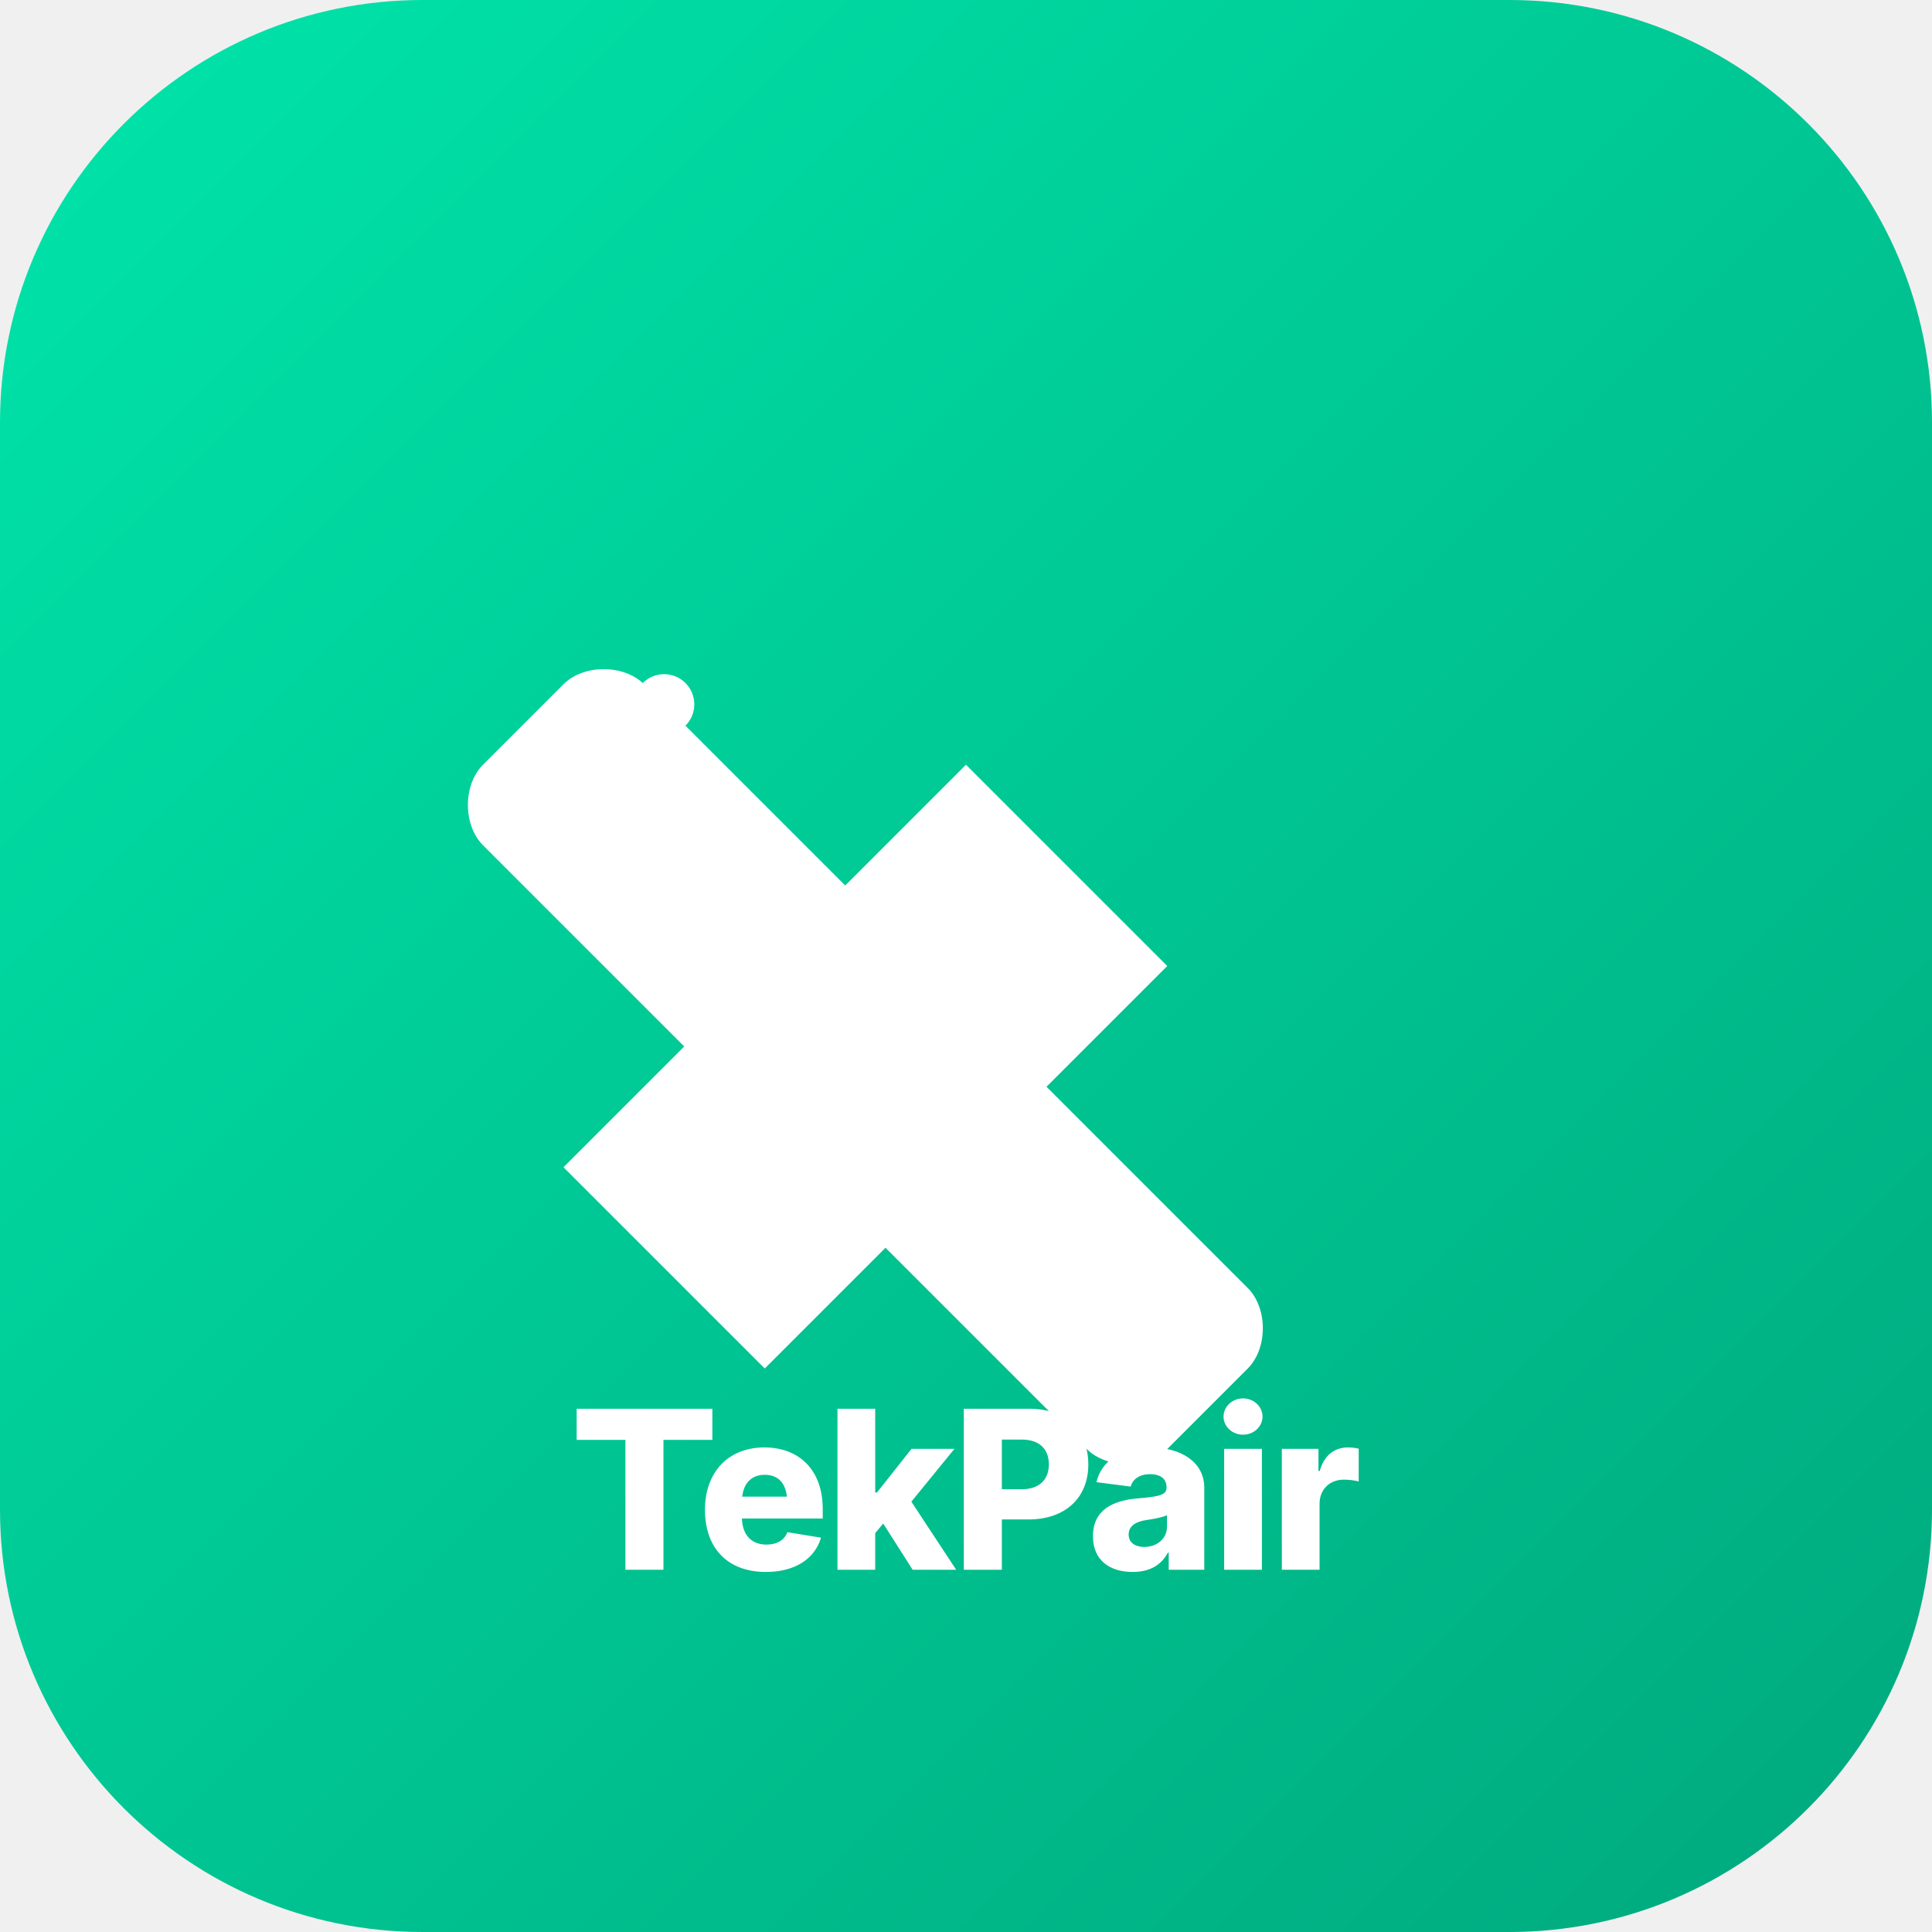
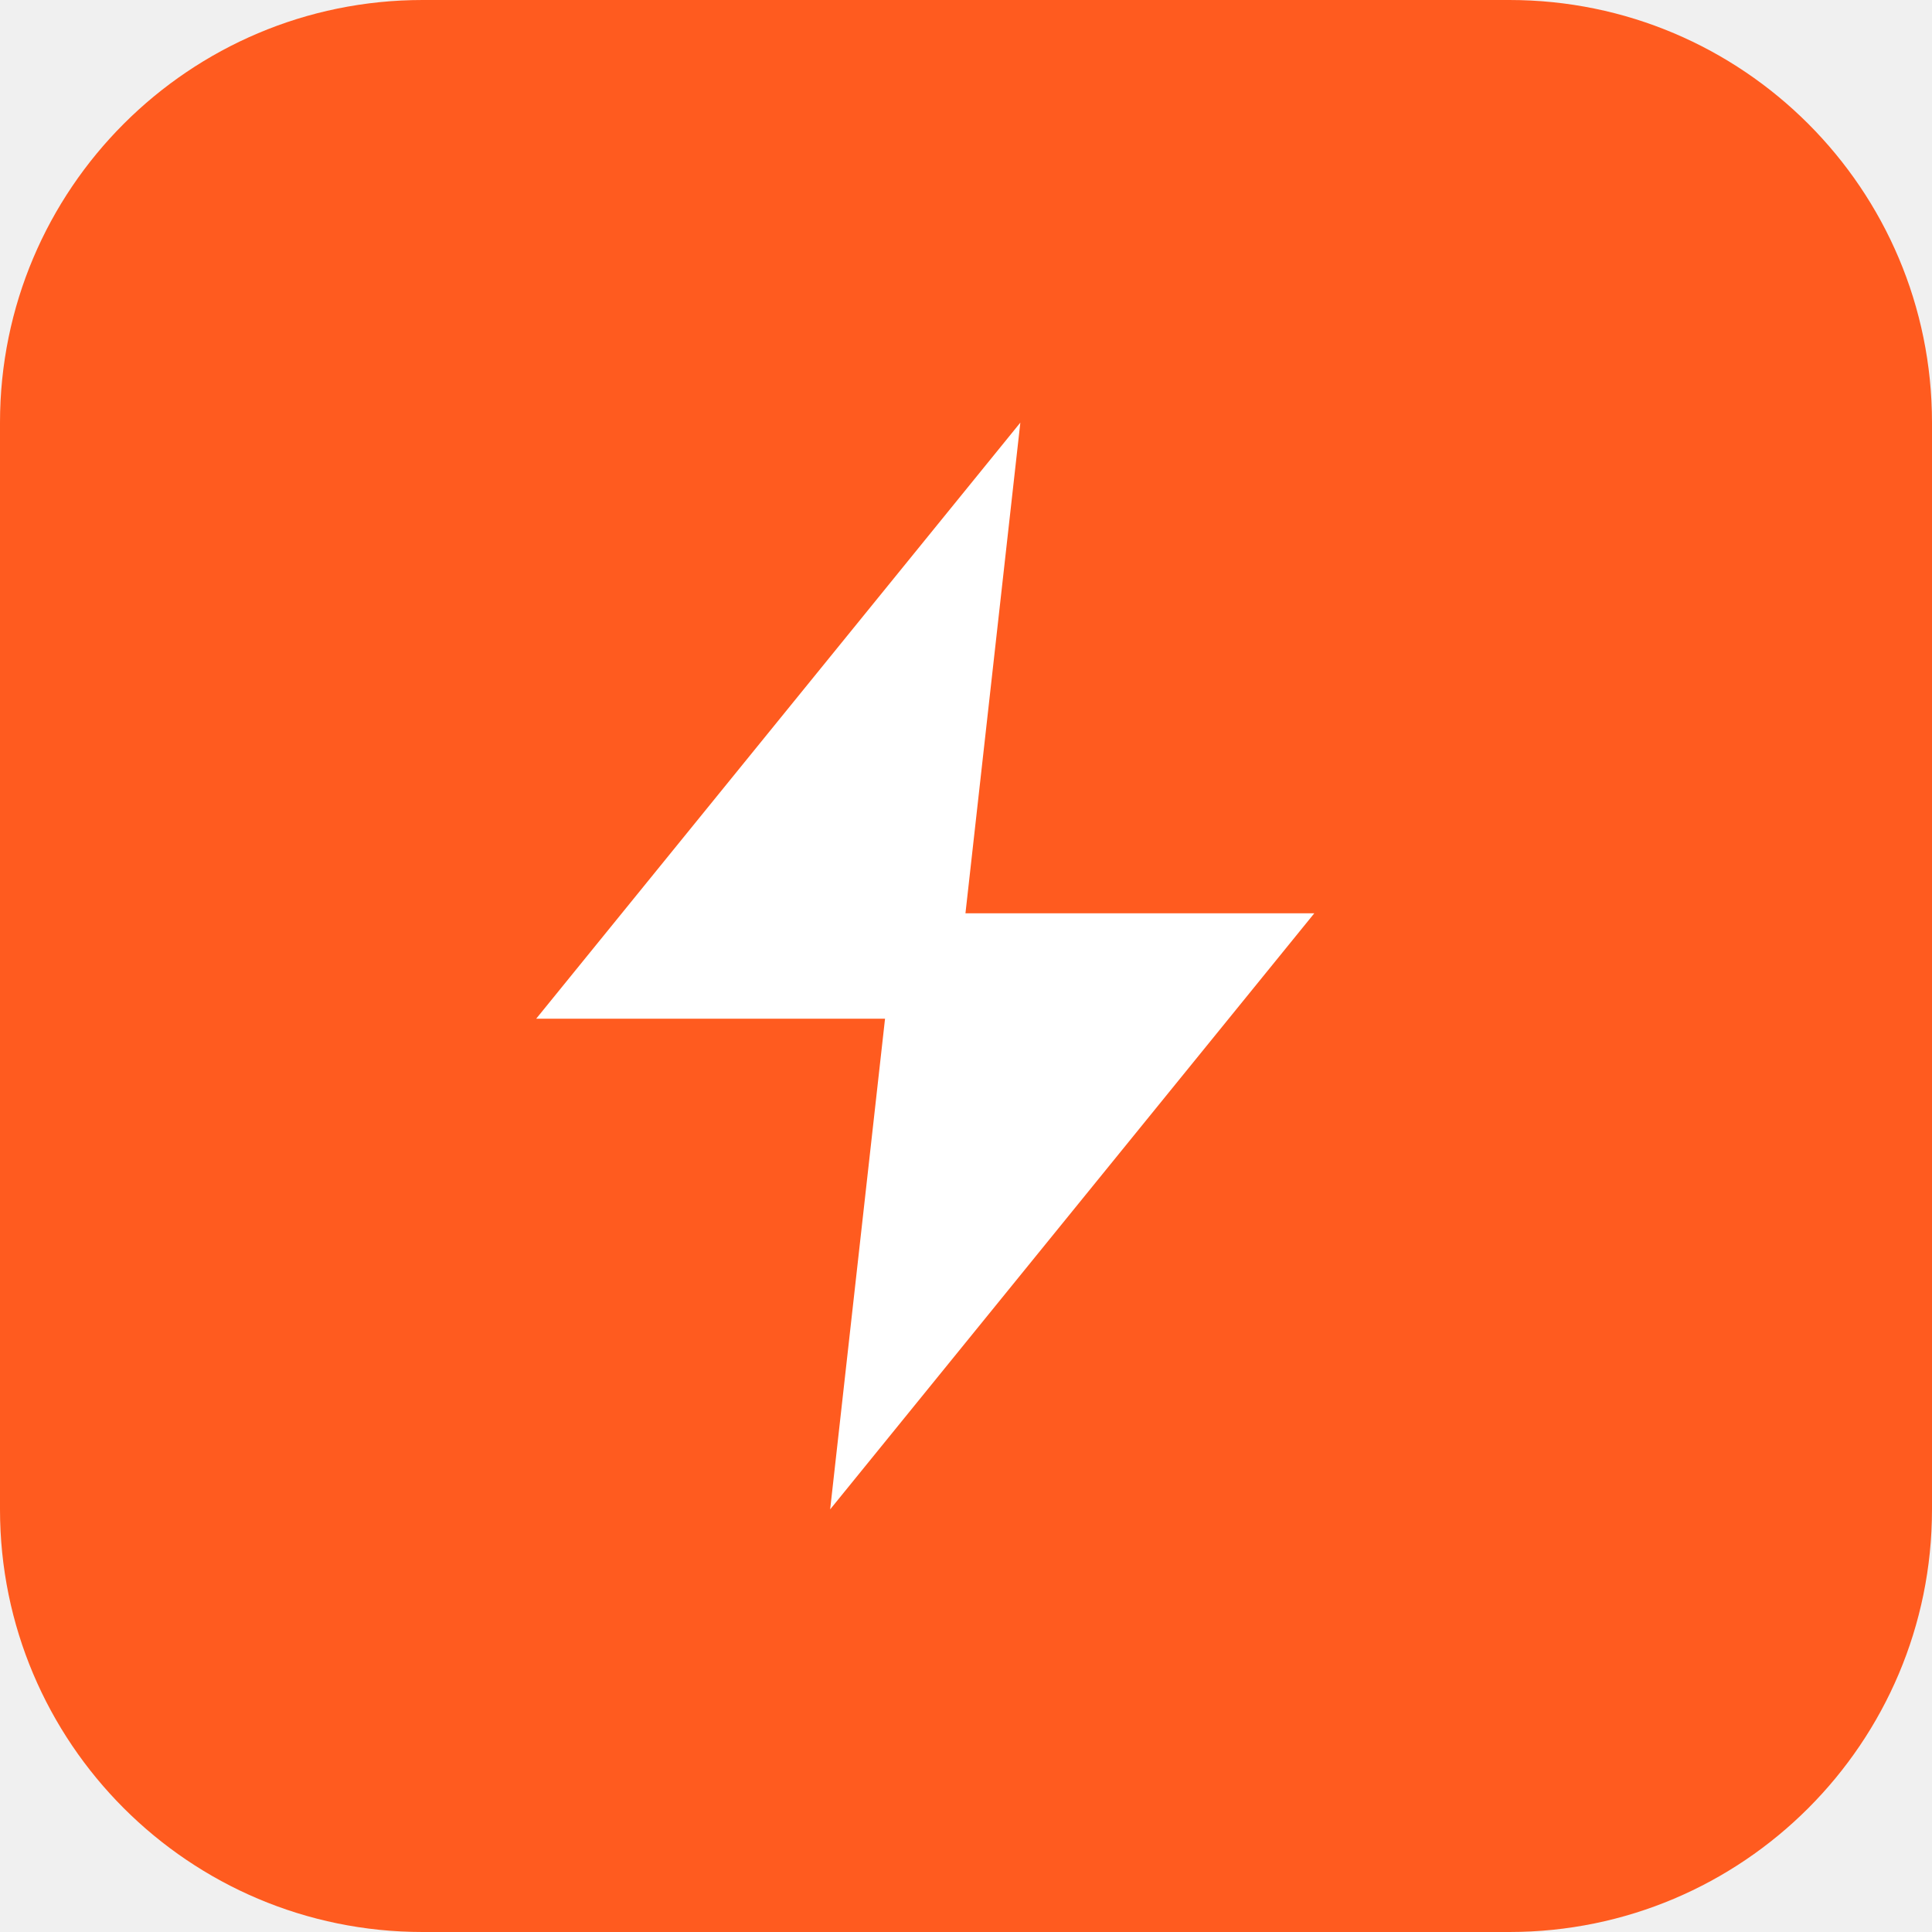
- <svg xmlns="http://www.w3.org/2000/svg" viewBox="0 0 192 192">
-   <defs>
-     <linearGradient id="g" x1="0" y1="0" x2="1" y2="1">
-       <stop offset="0%" stop-color="#00E5AA" />
-       <stop offset="100%" stop-color="#00A87D" />
-     </linearGradient>
-   </defs>
-   <rect width="192" height="192" rx="42" fill="url(#g)" />
-   <g transform="translate(96 96)" fill="white">
-     <path d="M-32 -28 L-12 -8 L0 -20 L20 0 L8 12 L28 32 C30 34 30 38 28 40 L20 48 C18 50 14 50 12 48 L-8 28 L-20 40 L-40 20 L-28 8 L-48 -12 C-50 -14 -50 -18 -48 -20 L-40 -28 C-38 -30 -34 -30 -32 -28 Z" stroke-width="0" />
-     <circle cx="-30" cy="-26" r="3" />
-     <circle cx="22" cy="34" r="3" />
+ <svg xmlns="http://www.w3.org/2000/svg" viewBox="0 0 192 192" width="192" height="192">
+   <rect width="192" height="192" rx="42" fill="#FF5B1F" />
+   <g transform="translate(96 96) scale(5.4) translate(-12 -12)">
+     <path d="M13 2 L4.09 12.97 h6.42 L9.5 22 l8.91-10.97 h-6.42 z" fill="#fff" />
  </g>
-   <text x="96" y="156" font-family="-apple-system, system-ui, sans-serif" font-size="22" font-weight="800" text-anchor="middle" fill="white" letter-spacing="-0.5">TekPair</text>
</svg>
